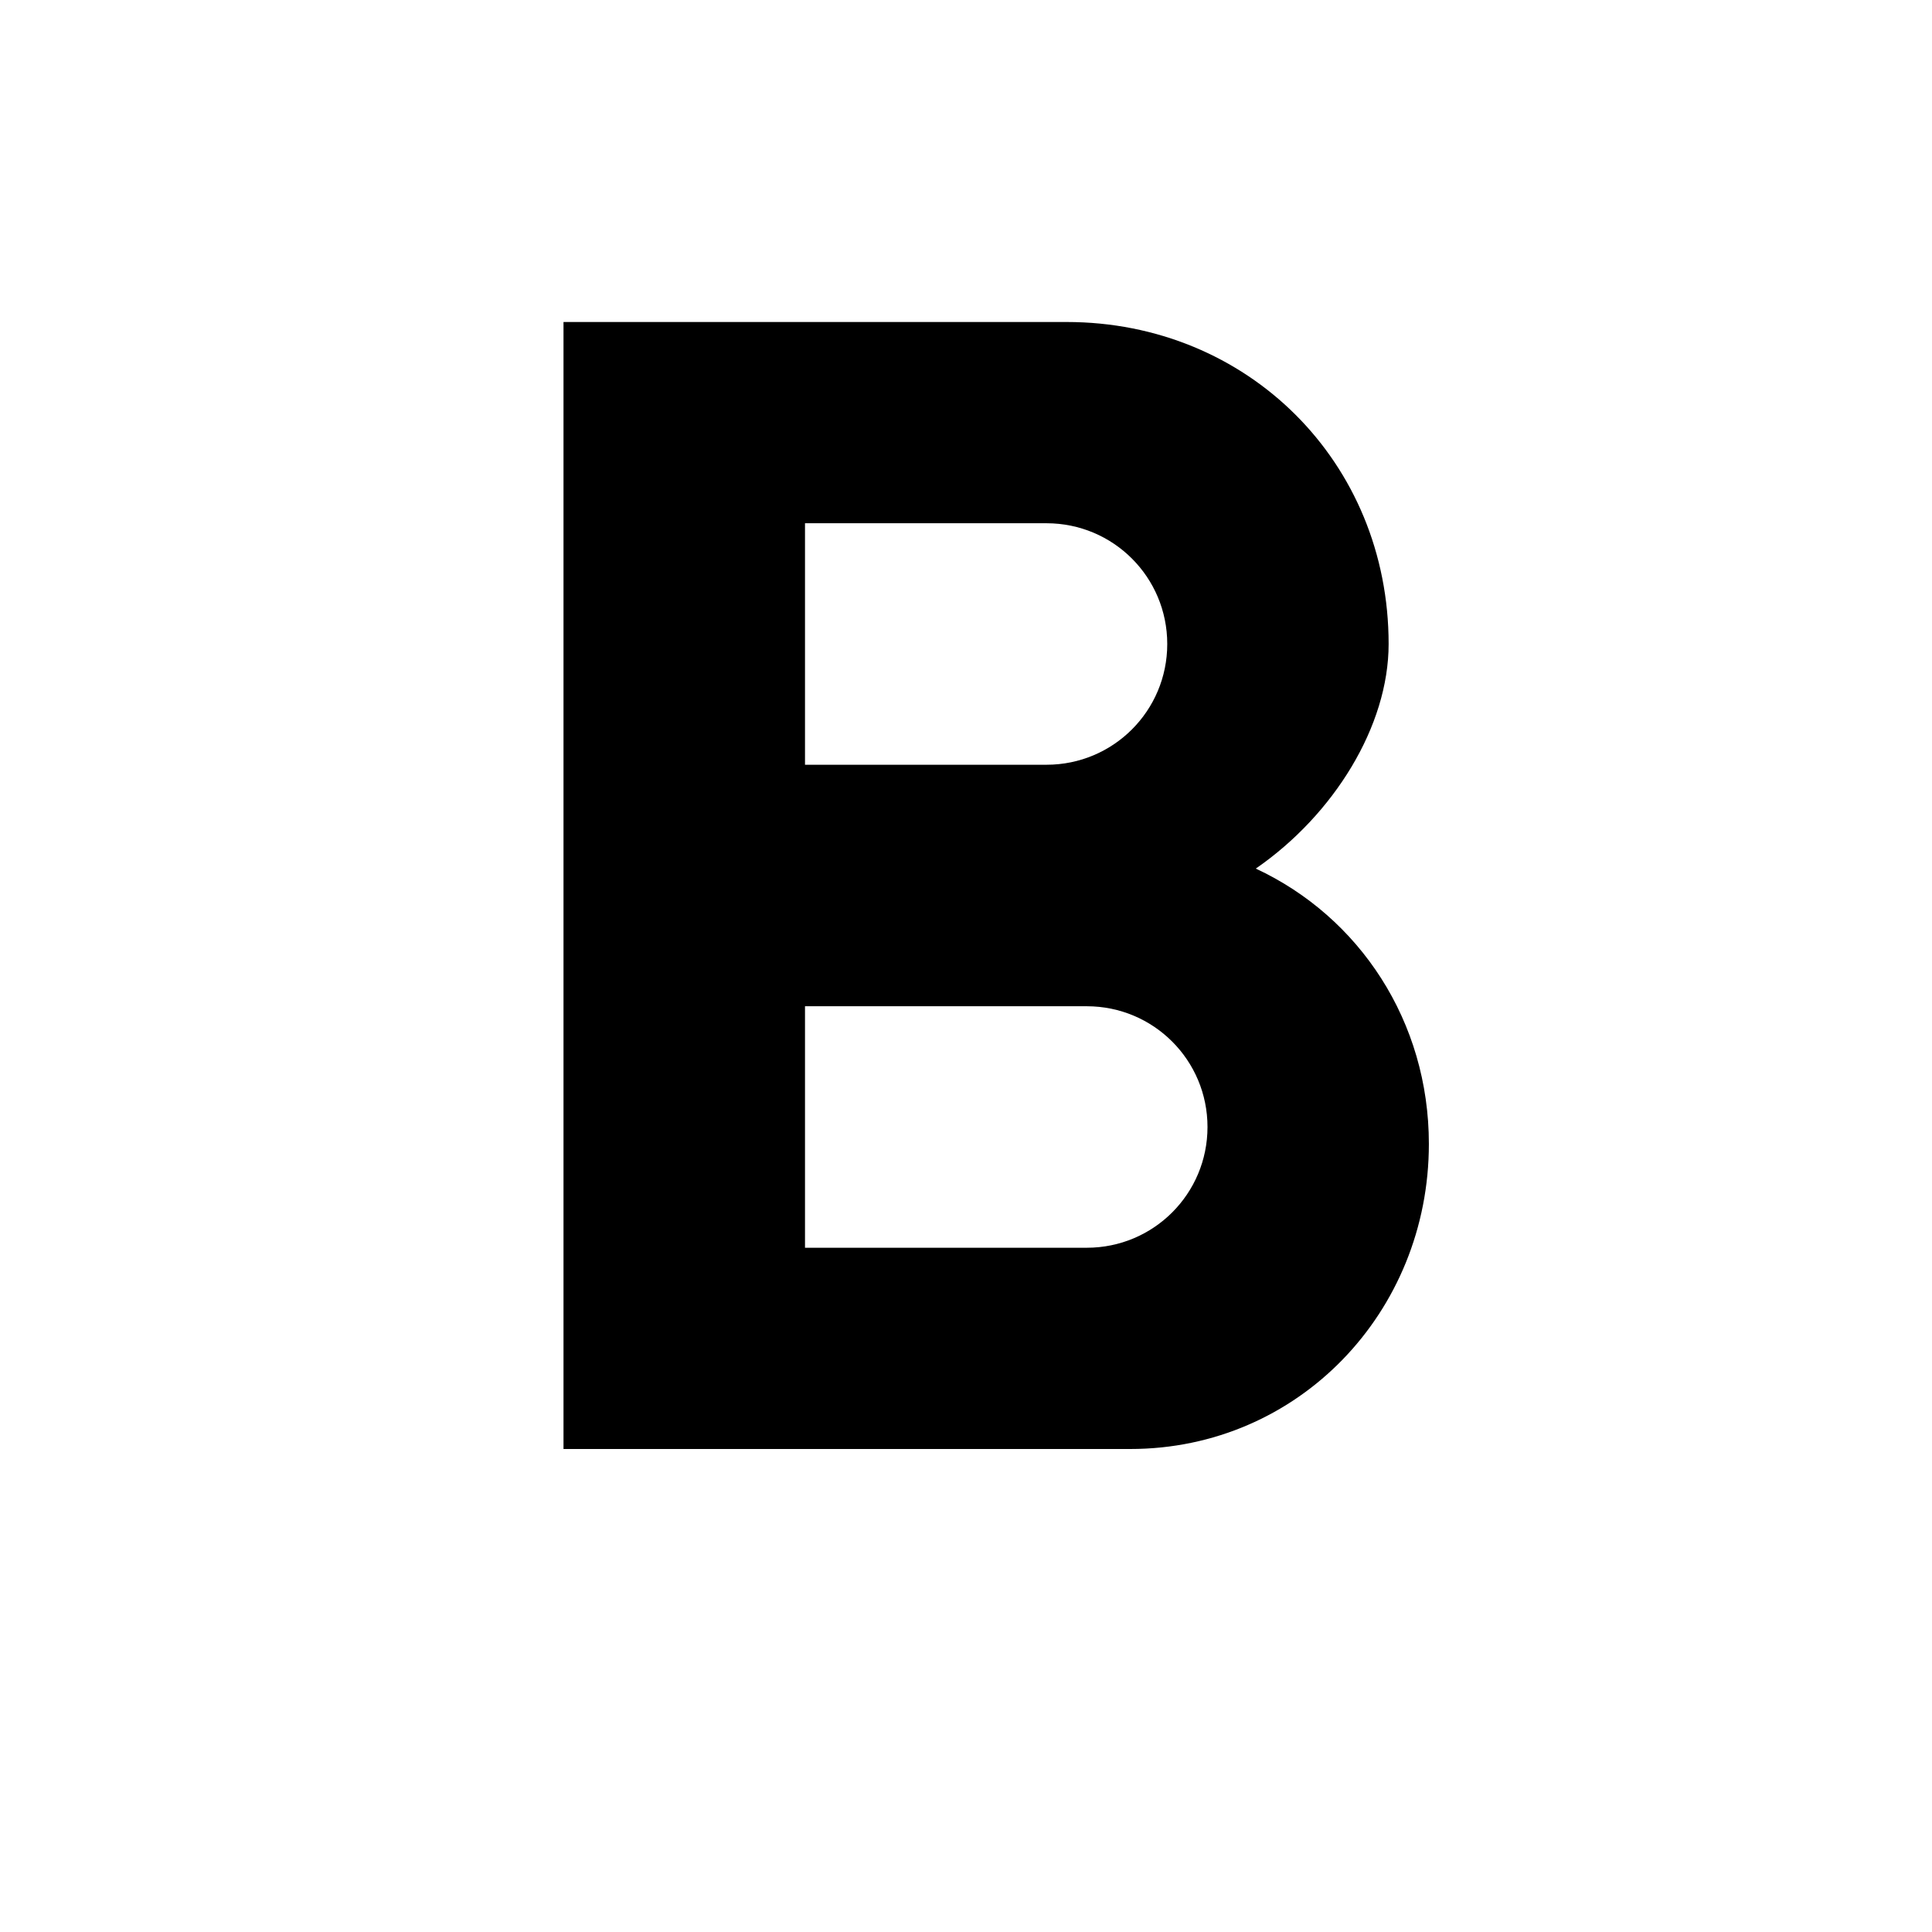
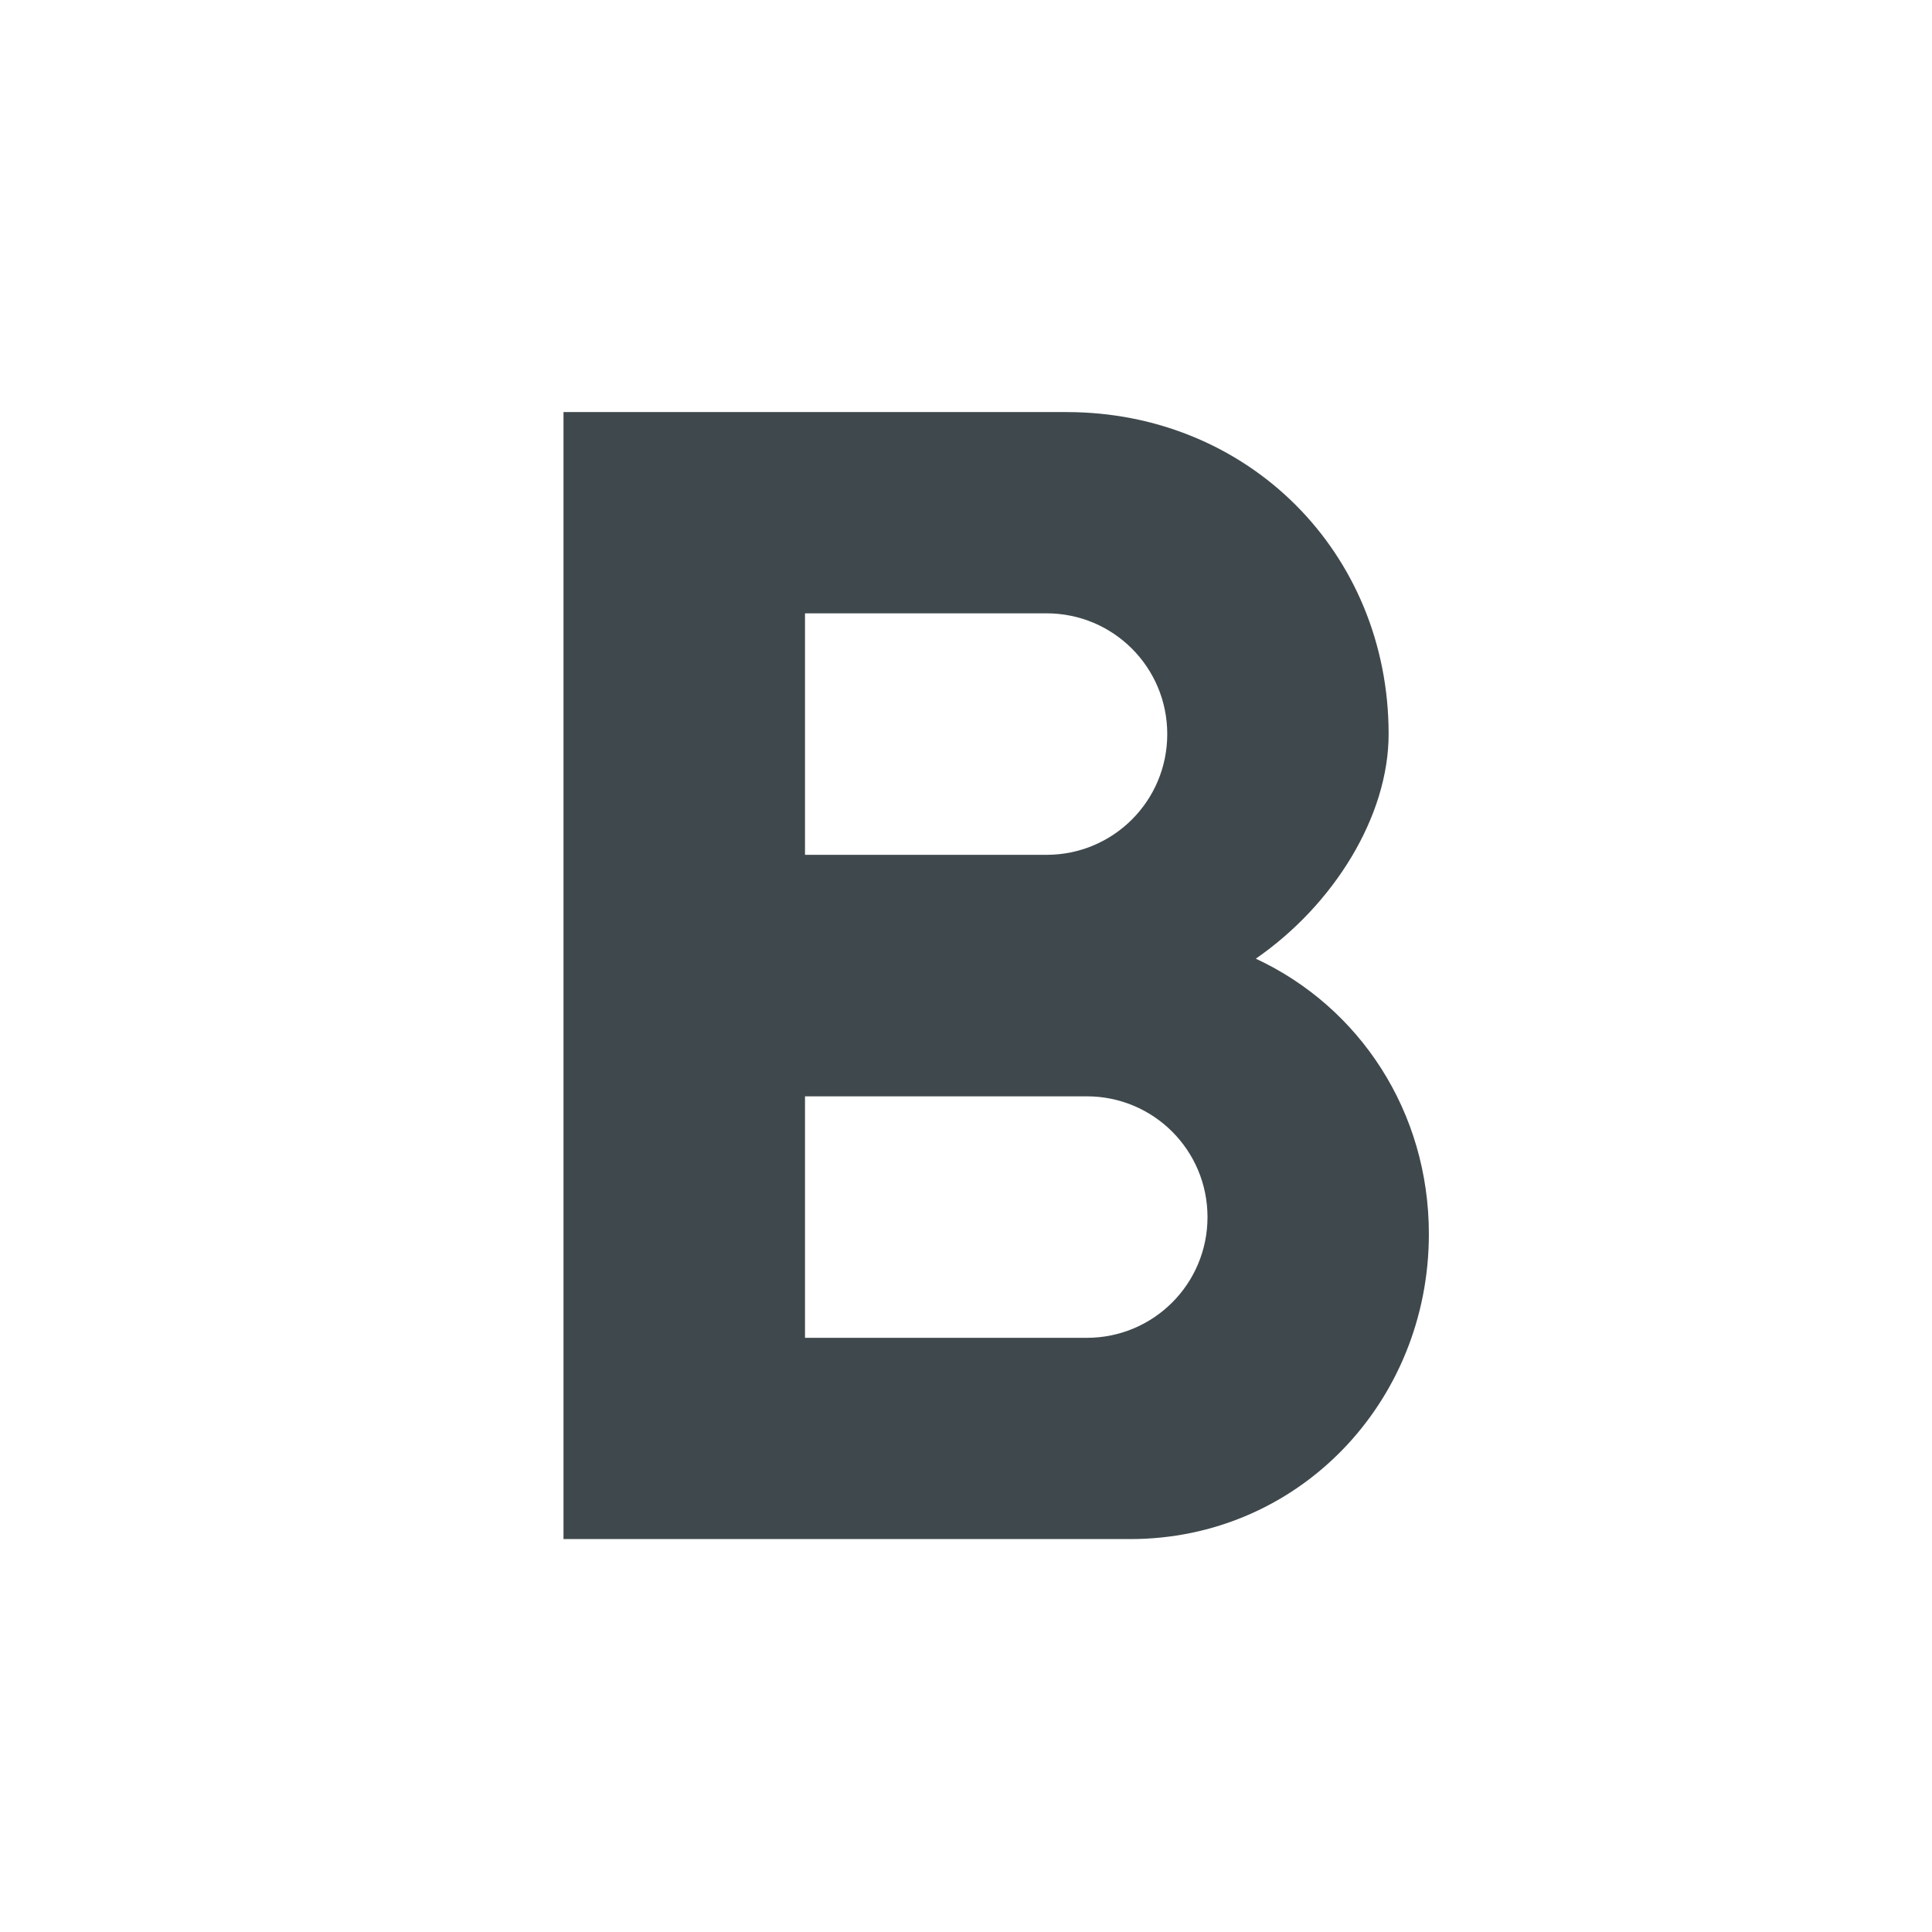
- <svg xmlns="http://www.w3.org/2000/svg" height="24px" viewBox="0 0 24 24" width="24px" fill="#000000">
-   <path d="M0 0h24v24H0V0z" fill="none" />
-   <path d="M15.6 10.79c.97-.67 1.65-1.77 1.65-2.79 0-2.26-1.75-4-4-4H7v14h7.04c2.09 0 3.71-1.7 3.71-3.79 0-1.52-.86-2.82-2.15-3.42zM10 6.5h3c.83 0 1.5.67 1.5 1.5s-.67 1.5-1.5 1.5h-3v-3zm3.5 9H10v-3h3.5c.83 0 1.5.67 1.5 1.5s-.67 1.5-1.5 1.5z" />
+ <svg xmlns="http://www.w3.org/2000/svg" height="24px" viewBox="0 0 24 24" width="24px" fill="#000000" version="1.1" id="svg6">
+   <defs id="defs10" />
+   <path d="M0 0h24v24H0V0z" fill="none" id="path2" />
+   <path d="m 15.6,11.909 c 0.97,-0.67 1.65,-1.77 1.65,-2.79 0,-2.26 -1.75,-4 -4,-4 H 7 V 19.119 h 7.04 c 2.09,0 3.71,-1.7 3.71,-3.79 0,-1.52 -0.86,-2.82 -2.15,-3.42 z M 10,7.619 h 3 c 0.83,0 1.5,0.67 1.5,1.5 0,0.83 -0.67,1.5 -1.5,1.5 h -3 z m 3.5,9 H 10 v -3 h 3.5 c 0.83,0 1.5,0.67 1.5,1.5 0,0.83 -0.67,1.5 -1.5,1.5 z" id="path4" style="fill:#3f494d;fill-opacity:1" />
</svg>
